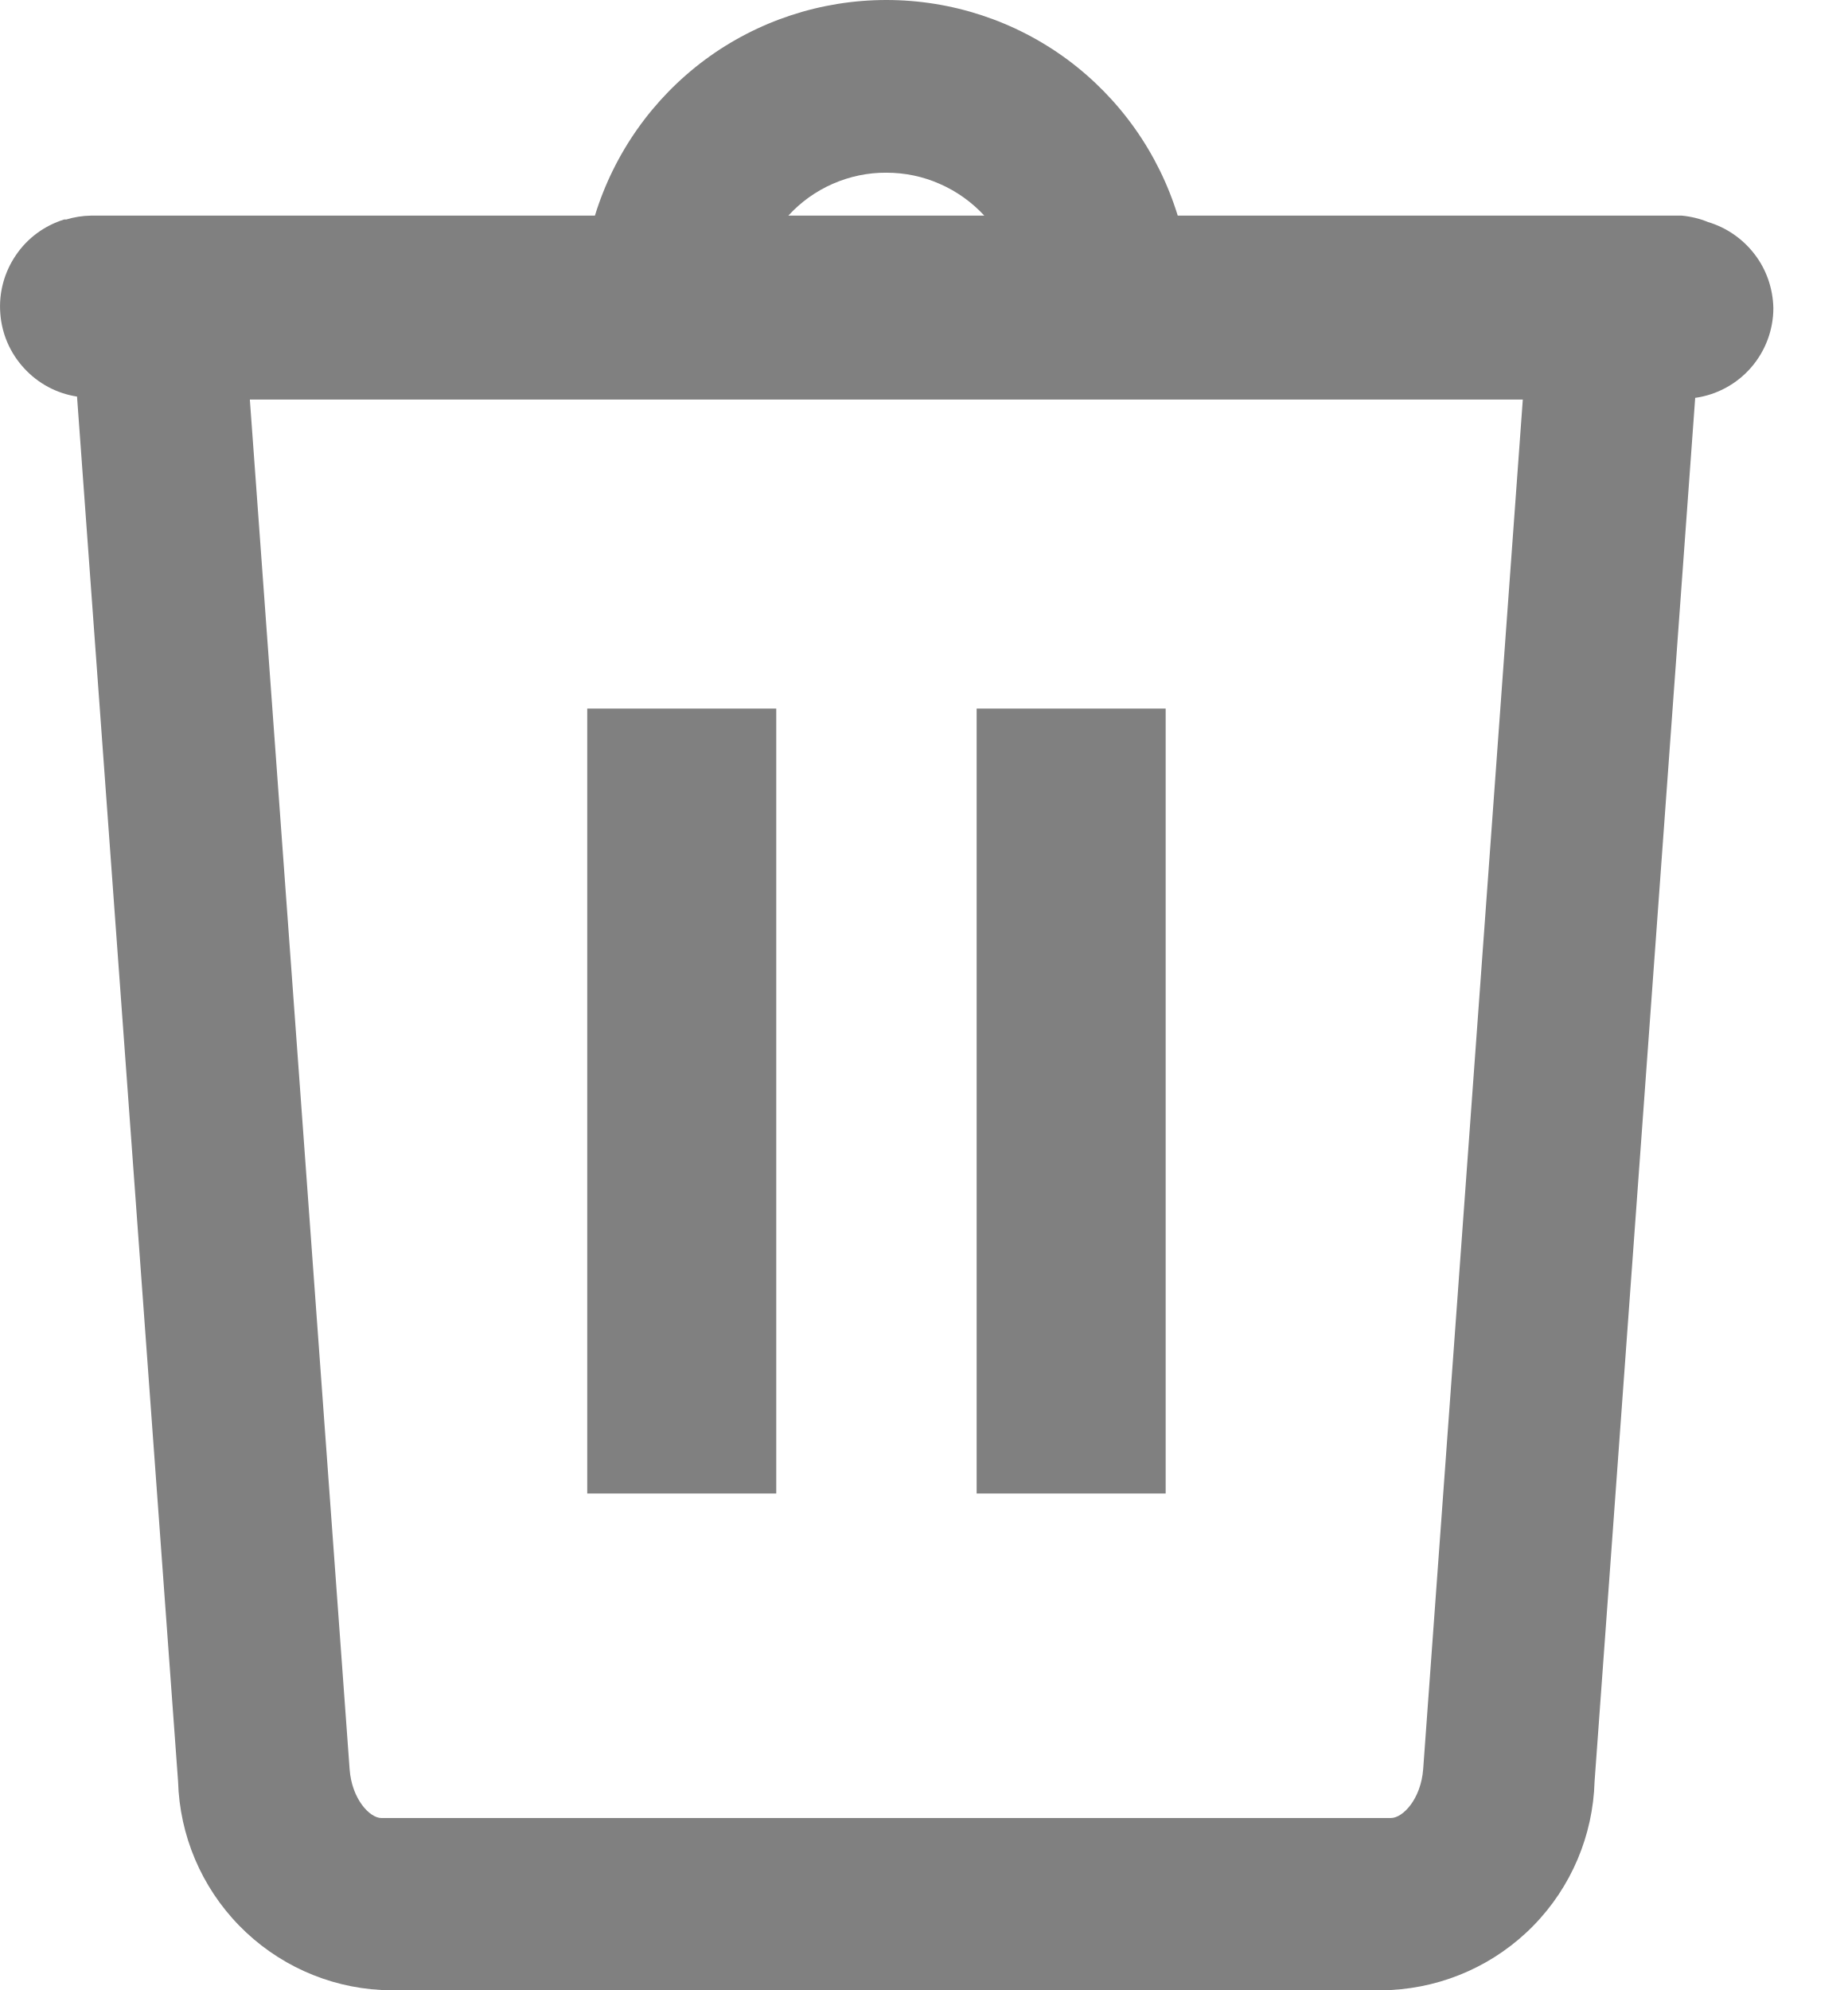
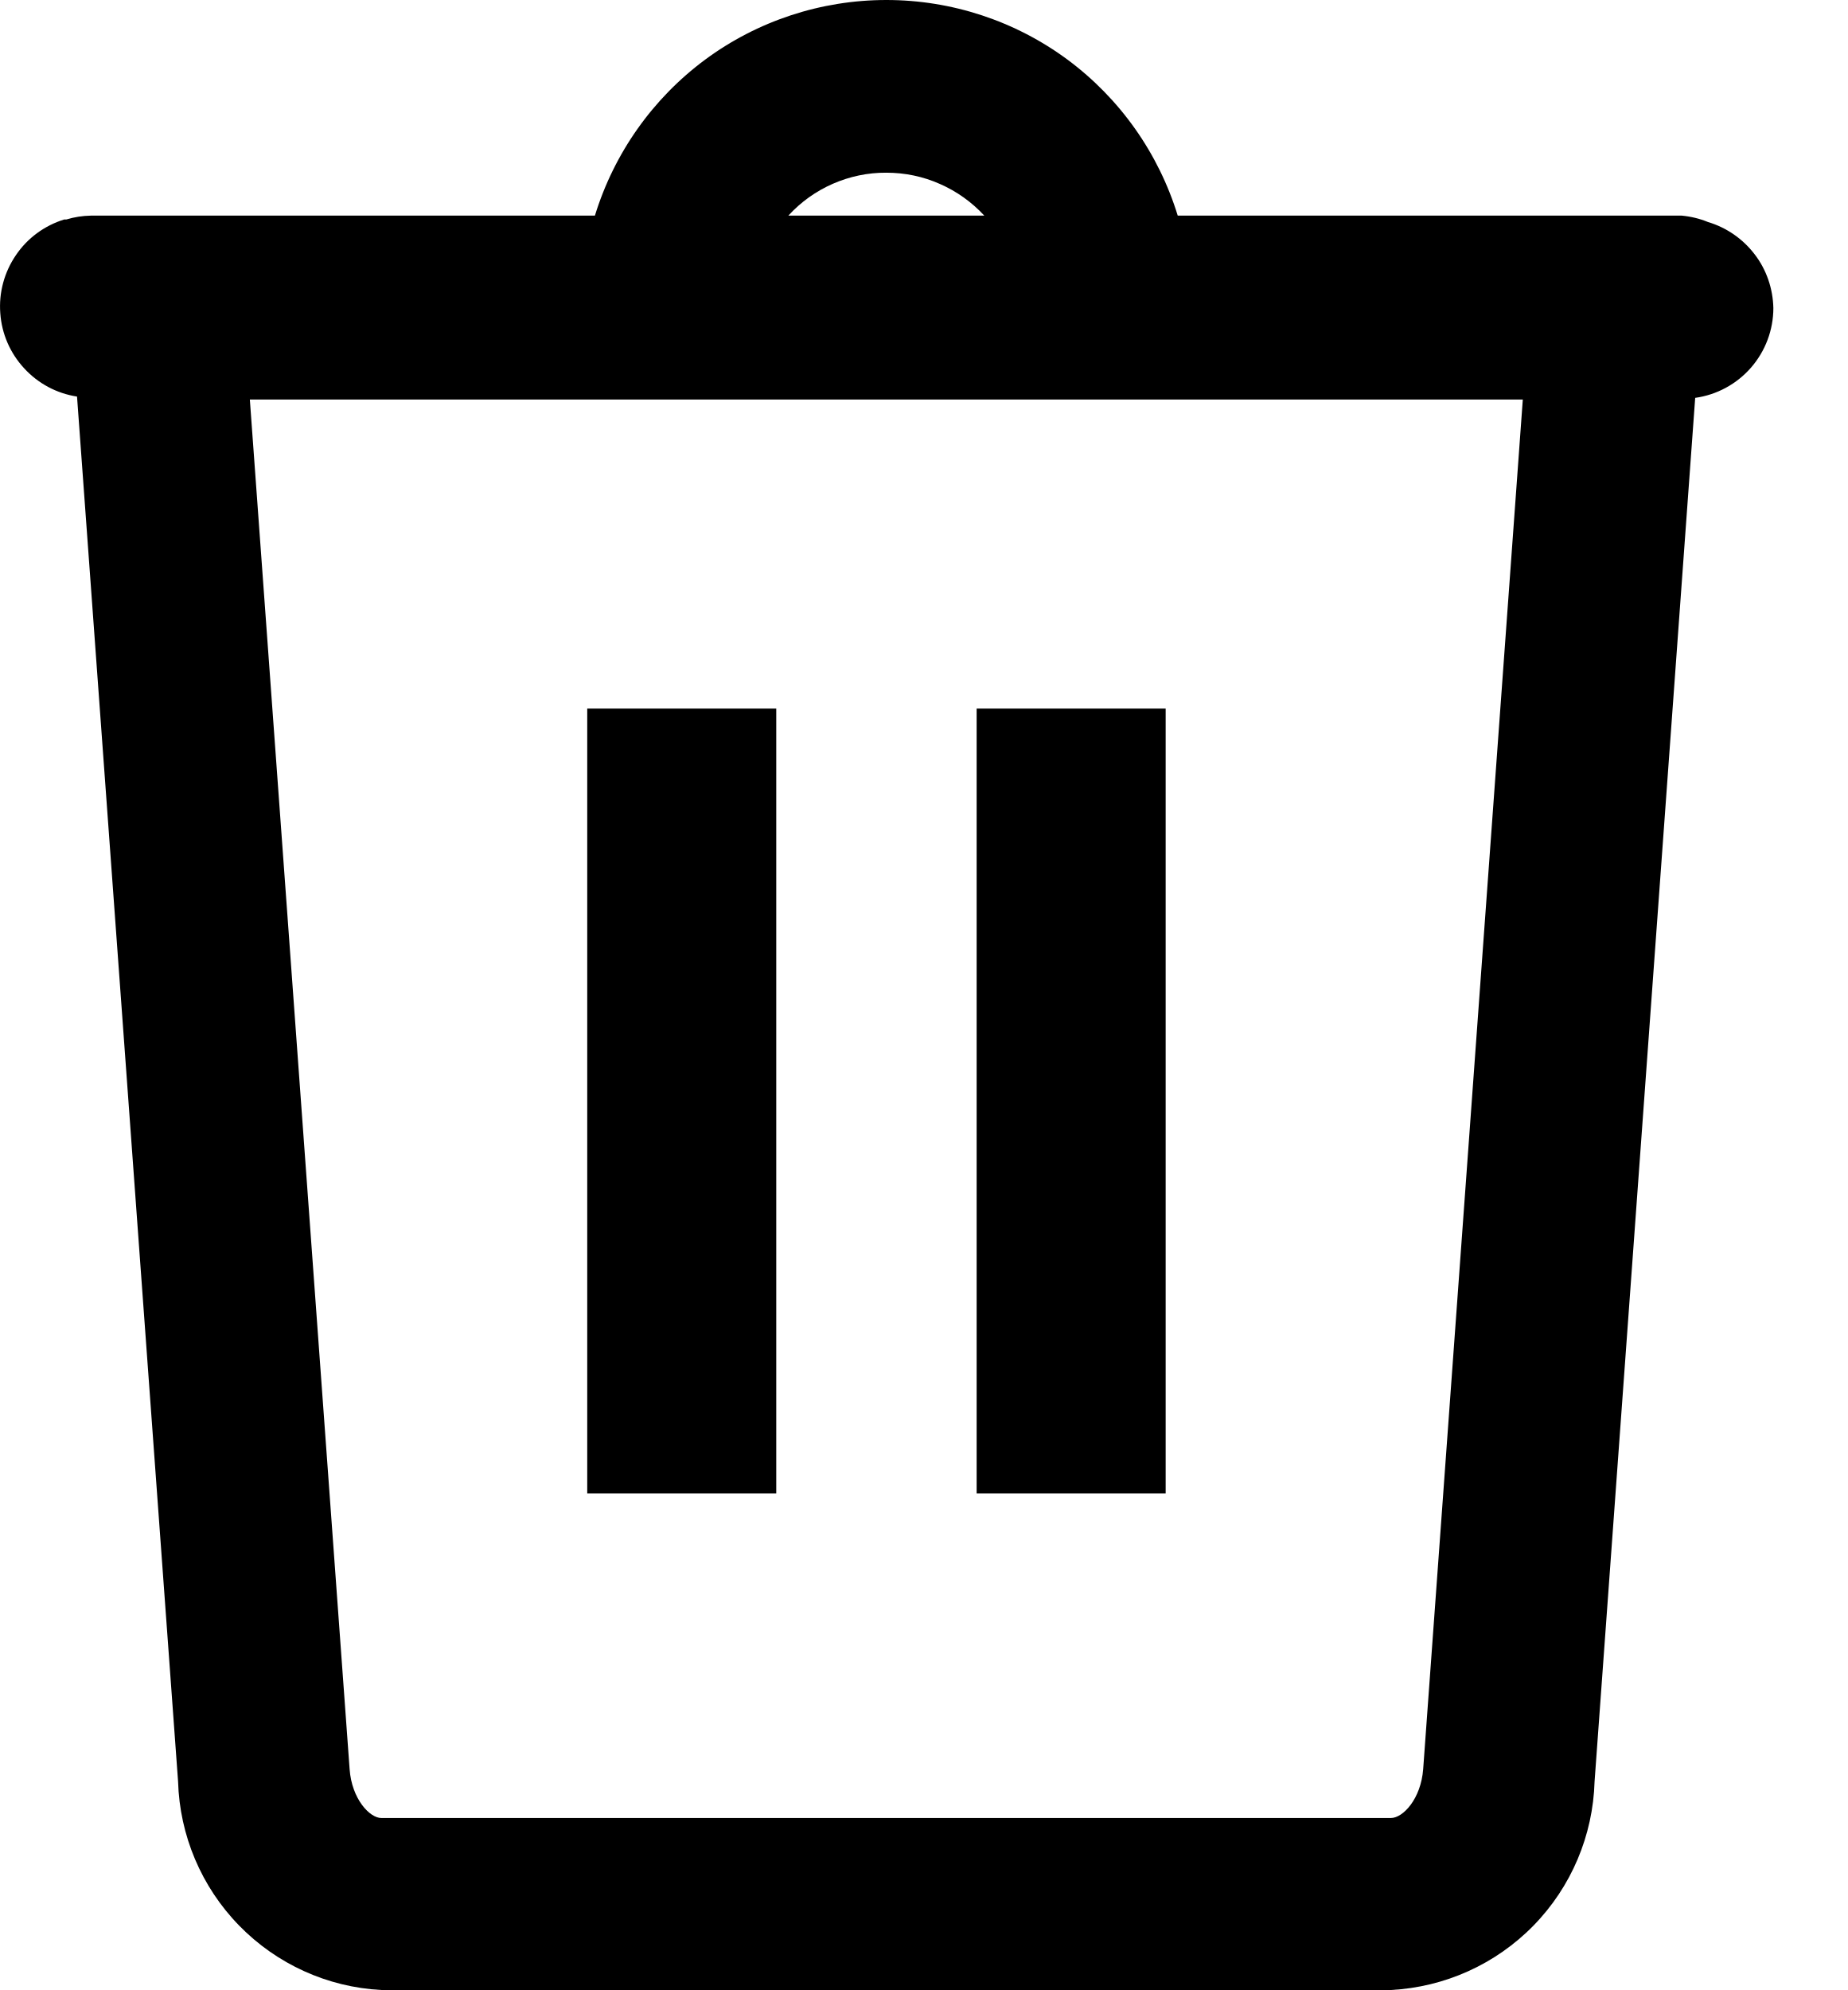
- <svg xmlns="http://www.w3.org/2000/svg" width="13" height="14" viewBox="0 0 13 14">
-   <path d="M8.202 4.985H6.872V10.507H8.202V4.985Z" fill="#808080" />
-   <path d="M5.462 4.985H4.132V10.507H5.462V4.985Z" fill="#808080" />
-   <path d="M12.478 2.167C12.475 2.031 12.43 1.898 12.347 1.79C12.264 1.681 12.149 1.601 12.018 1.562C11.96 1.538 11.897 1.523 11.834 1.517H8.287C8.152 1.078 7.881 0.694 7.512 0.42C7.143 0.147 6.696 0 6.237 0C5.777 0 5.33 0.147 4.961 0.42C4.592 0.694 4.321 1.078 4.186 1.517H0.639C0.581 1.518 0.523 1.527 0.467 1.544H0.452C0.313 1.587 0.193 1.675 0.112 1.795C0.03 1.915 -0.009 2.059 0.002 2.203C0.012 2.348 0.071 2.484 0.17 2.591C0.268 2.698 0.399 2.768 0.542 2.79L1.253 12.533C1.264 12.913 1.417 13.274 1.682 13.546C1.947 13.818 2.304 13.98 2.683 14H9.787C10.166 13.98 10.524 13.819 10.79 13.547C11.056 13.275 11.209 12.913 11.22 12.533L11.928 2.799C12.08 2.778 12.22 2.702 12.321 2.586C12.422 2.47 12.478 2.321 12.478 2.167ZM6.237 1.215C6.366 1.215 6.494 1.241 6.613 1.294C6.732 1.346 6.838 1.422 6.926 1.517H5.547C5.635 1.421 5.741 1.345 5.86 1.293C5.979 1.241 6.107 1.214 6.237 1.215ZM9.787 12.79H2.683C2.602 12.79 2.475 12.657 2.46 12.446L1.758 2.811H10.715L10.014 12.446C9.998 12.657 9.871 12.79 9.787 12.79Z" fill="#808080" />
+ <svg xmlns="http://www.w3.org/2000/svg" viewBox="0 0 13 14">
+   <path d="M8.202 4.985H6.872V10.507H8.202V4.985Z" />
+   <path d="M5.462 4.985H4.132V10.507H5.462V4.985Z" />
+   <path d="M12.478 2.167C12.475 2.031 12.43 1.898 12.347 1.79C12.264 1.681 12.149 1.601 12.018 1.562C11.96 1.538 11.897 1.523 11.834 1.517H8.287C8.152 1.078 7.881 0.694 7.512 0.42C7.143 0.147 6.696 0 6.237 0C5.777 0 5.33 0.147 4.961 0.42C4.592 0.694 4.321 1.078 4.186 1.517H0.639C0.581 1.518 0.523 1.527 0.467 1.544H0.452C0.313 1.587 0.193 1.675 0.112 1.795C0.03 1.915 -0.009 2.059 0.002 2.203C0.012 2.348 0.071 2.484 0.17 2.591C0.268 2.698 0.399 2.768 0.542 2.79L1.253 12.533C1.264 12.913 1.417 13.274 1.682 13.546C1.947 13.818 2.304 13.98 2.683 14H9.787C10.166 13.98 10.524 13.819 10.79 13.547C11.056 13.275 11.209 12.913 11.22 12.533L11.928 2.799C12.08 2.778 12.22 2.702 12.321 2.586C12.422 2.47 12.478 2.321 12.478 2.167ZM6.237 1.215C6.366 1.215 6.494 1.241 6.613 1.294C6.732 1.346 6.838 1.422 6.926 1.517H5.547C5.635 1.421 5.741 1.345 5.86 1.293C5.979 1.241 6.107 1.214 6.237 1.215ZM9.787 12.79H2.683C2.602 12.79 2.475 12.657 2.46 12.446L1.758 2.811H10.715L10.014 12.446C9.998 12.657 9.871 12.79 9.787 12.79Z" />
</svg>
